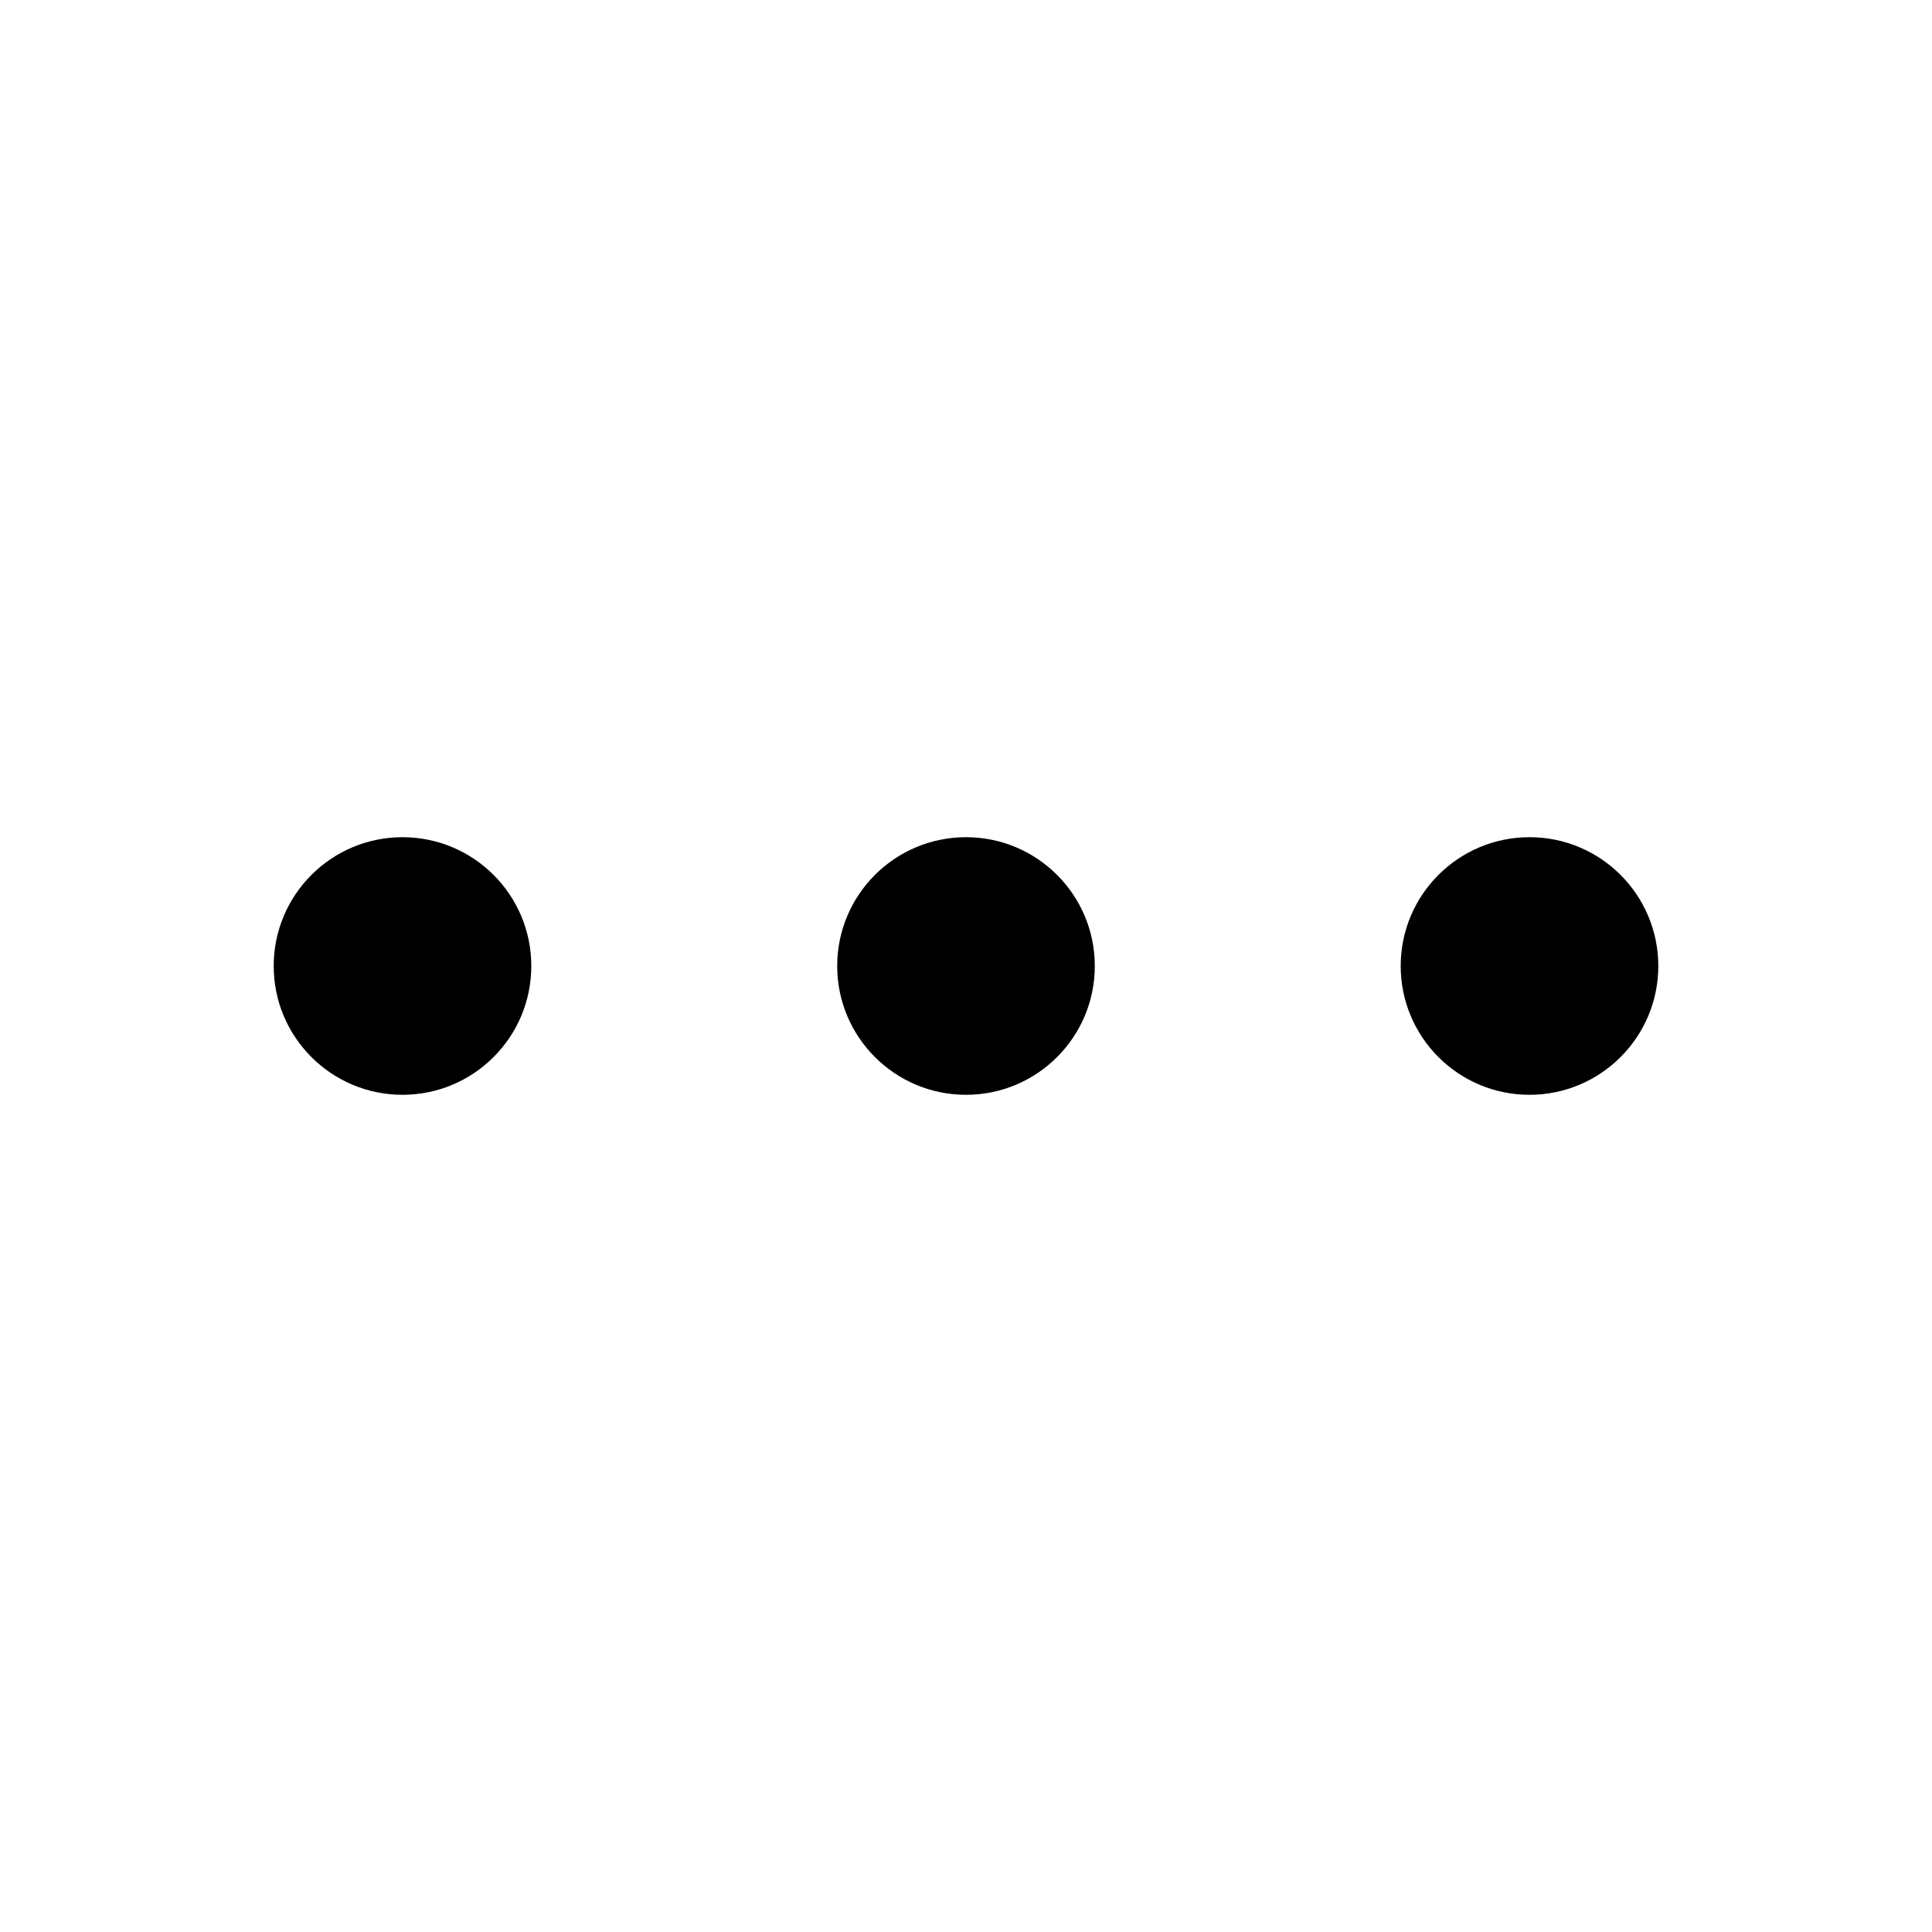
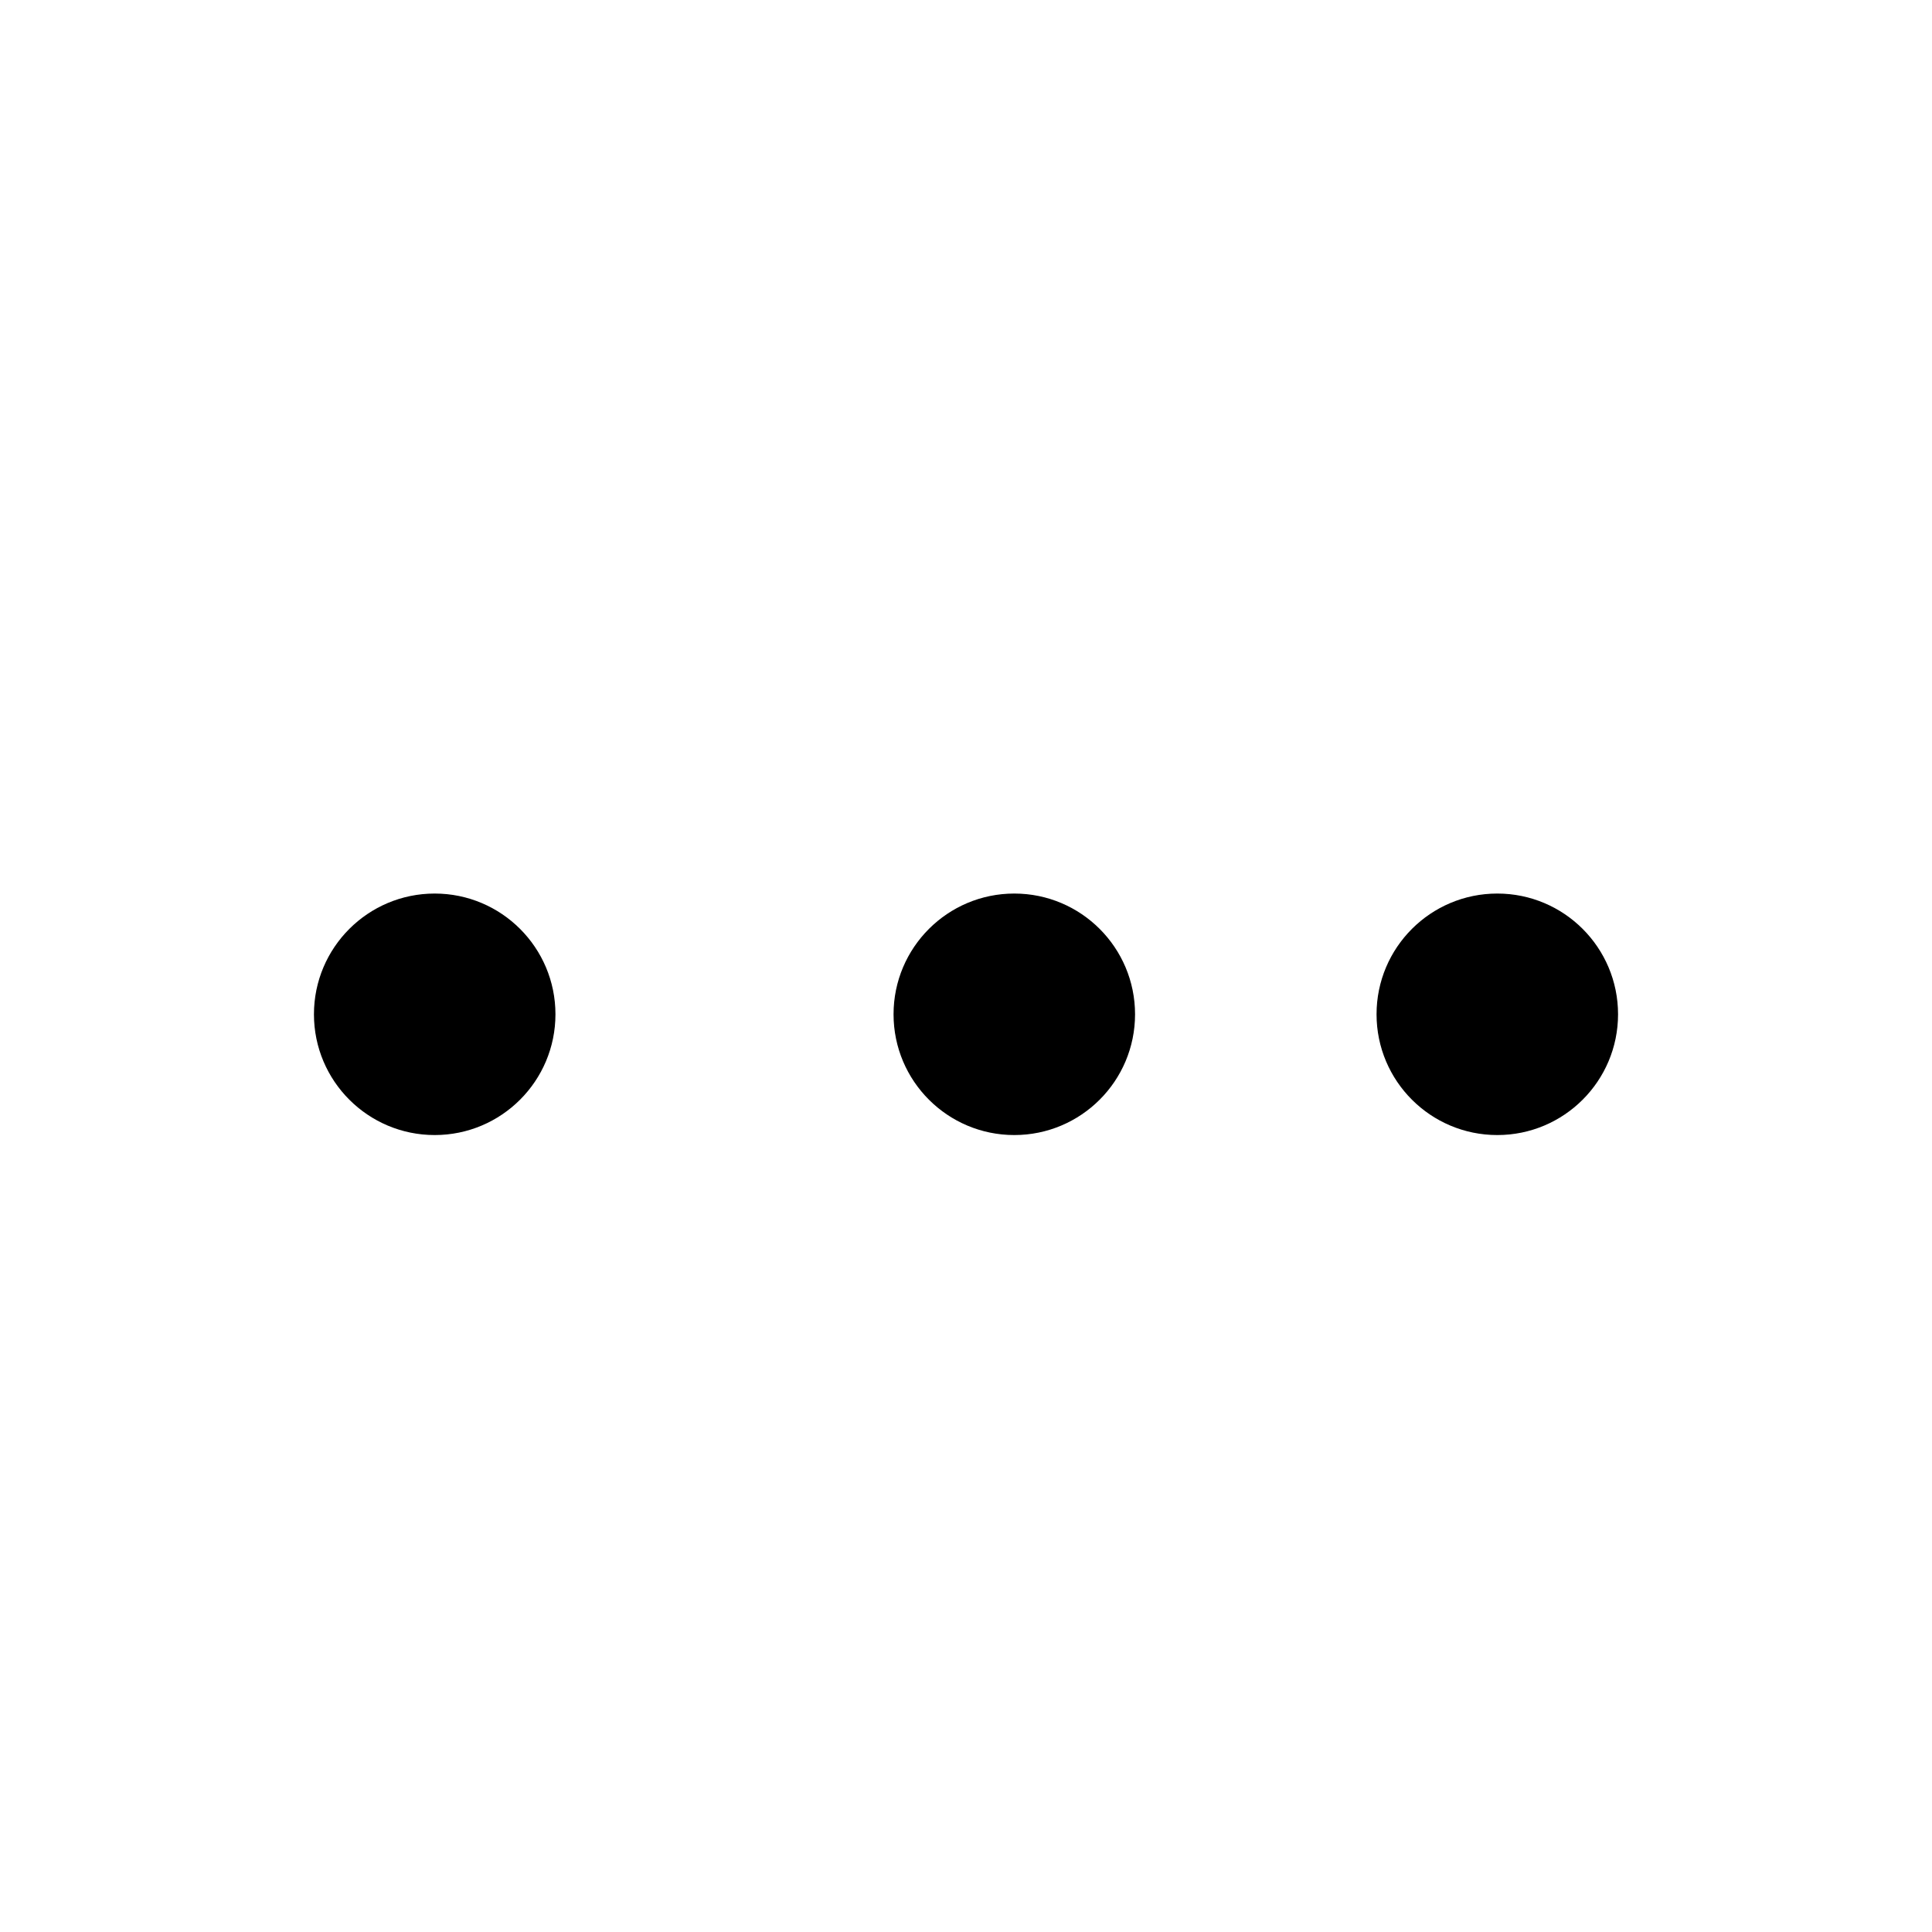
- <svg xmlns="http://www.w3.org/2000/svg" width="20" height="20" viewBox="0 0 24 24">
-   <circle fill="#000" cx="5" cy="12" r="1.6" />
-   <circle fill="#000" cx="12" cy="12" r="1.6" />
-   <circle fill="#000" cx="19" cy="12" r="1.6" />
+ <svg xmlns="http://www.w3.org/2000/svg" width="20" height="20" viewBox="0 0 20 20">
+   <path fill="#000" d="M3.25 10.5A1.25 1.25 0 1 0 5.75 10.5A1.25 1.25 0 1 0 3.25 10.5Z" />
+   <path fill="#000" d="M9.25 10.5A1.25 1.25 0 1 0 11.75 10.5A1.25 1.25 0 1 0 9.25 10.5Z" />
+   <path fill="#000" d="M14.25 10.5A1.25 1.25 0 1 0 16.75 10.5A1.25 1.25 0 1 0 14.25 10.5Z" />
</svg>
